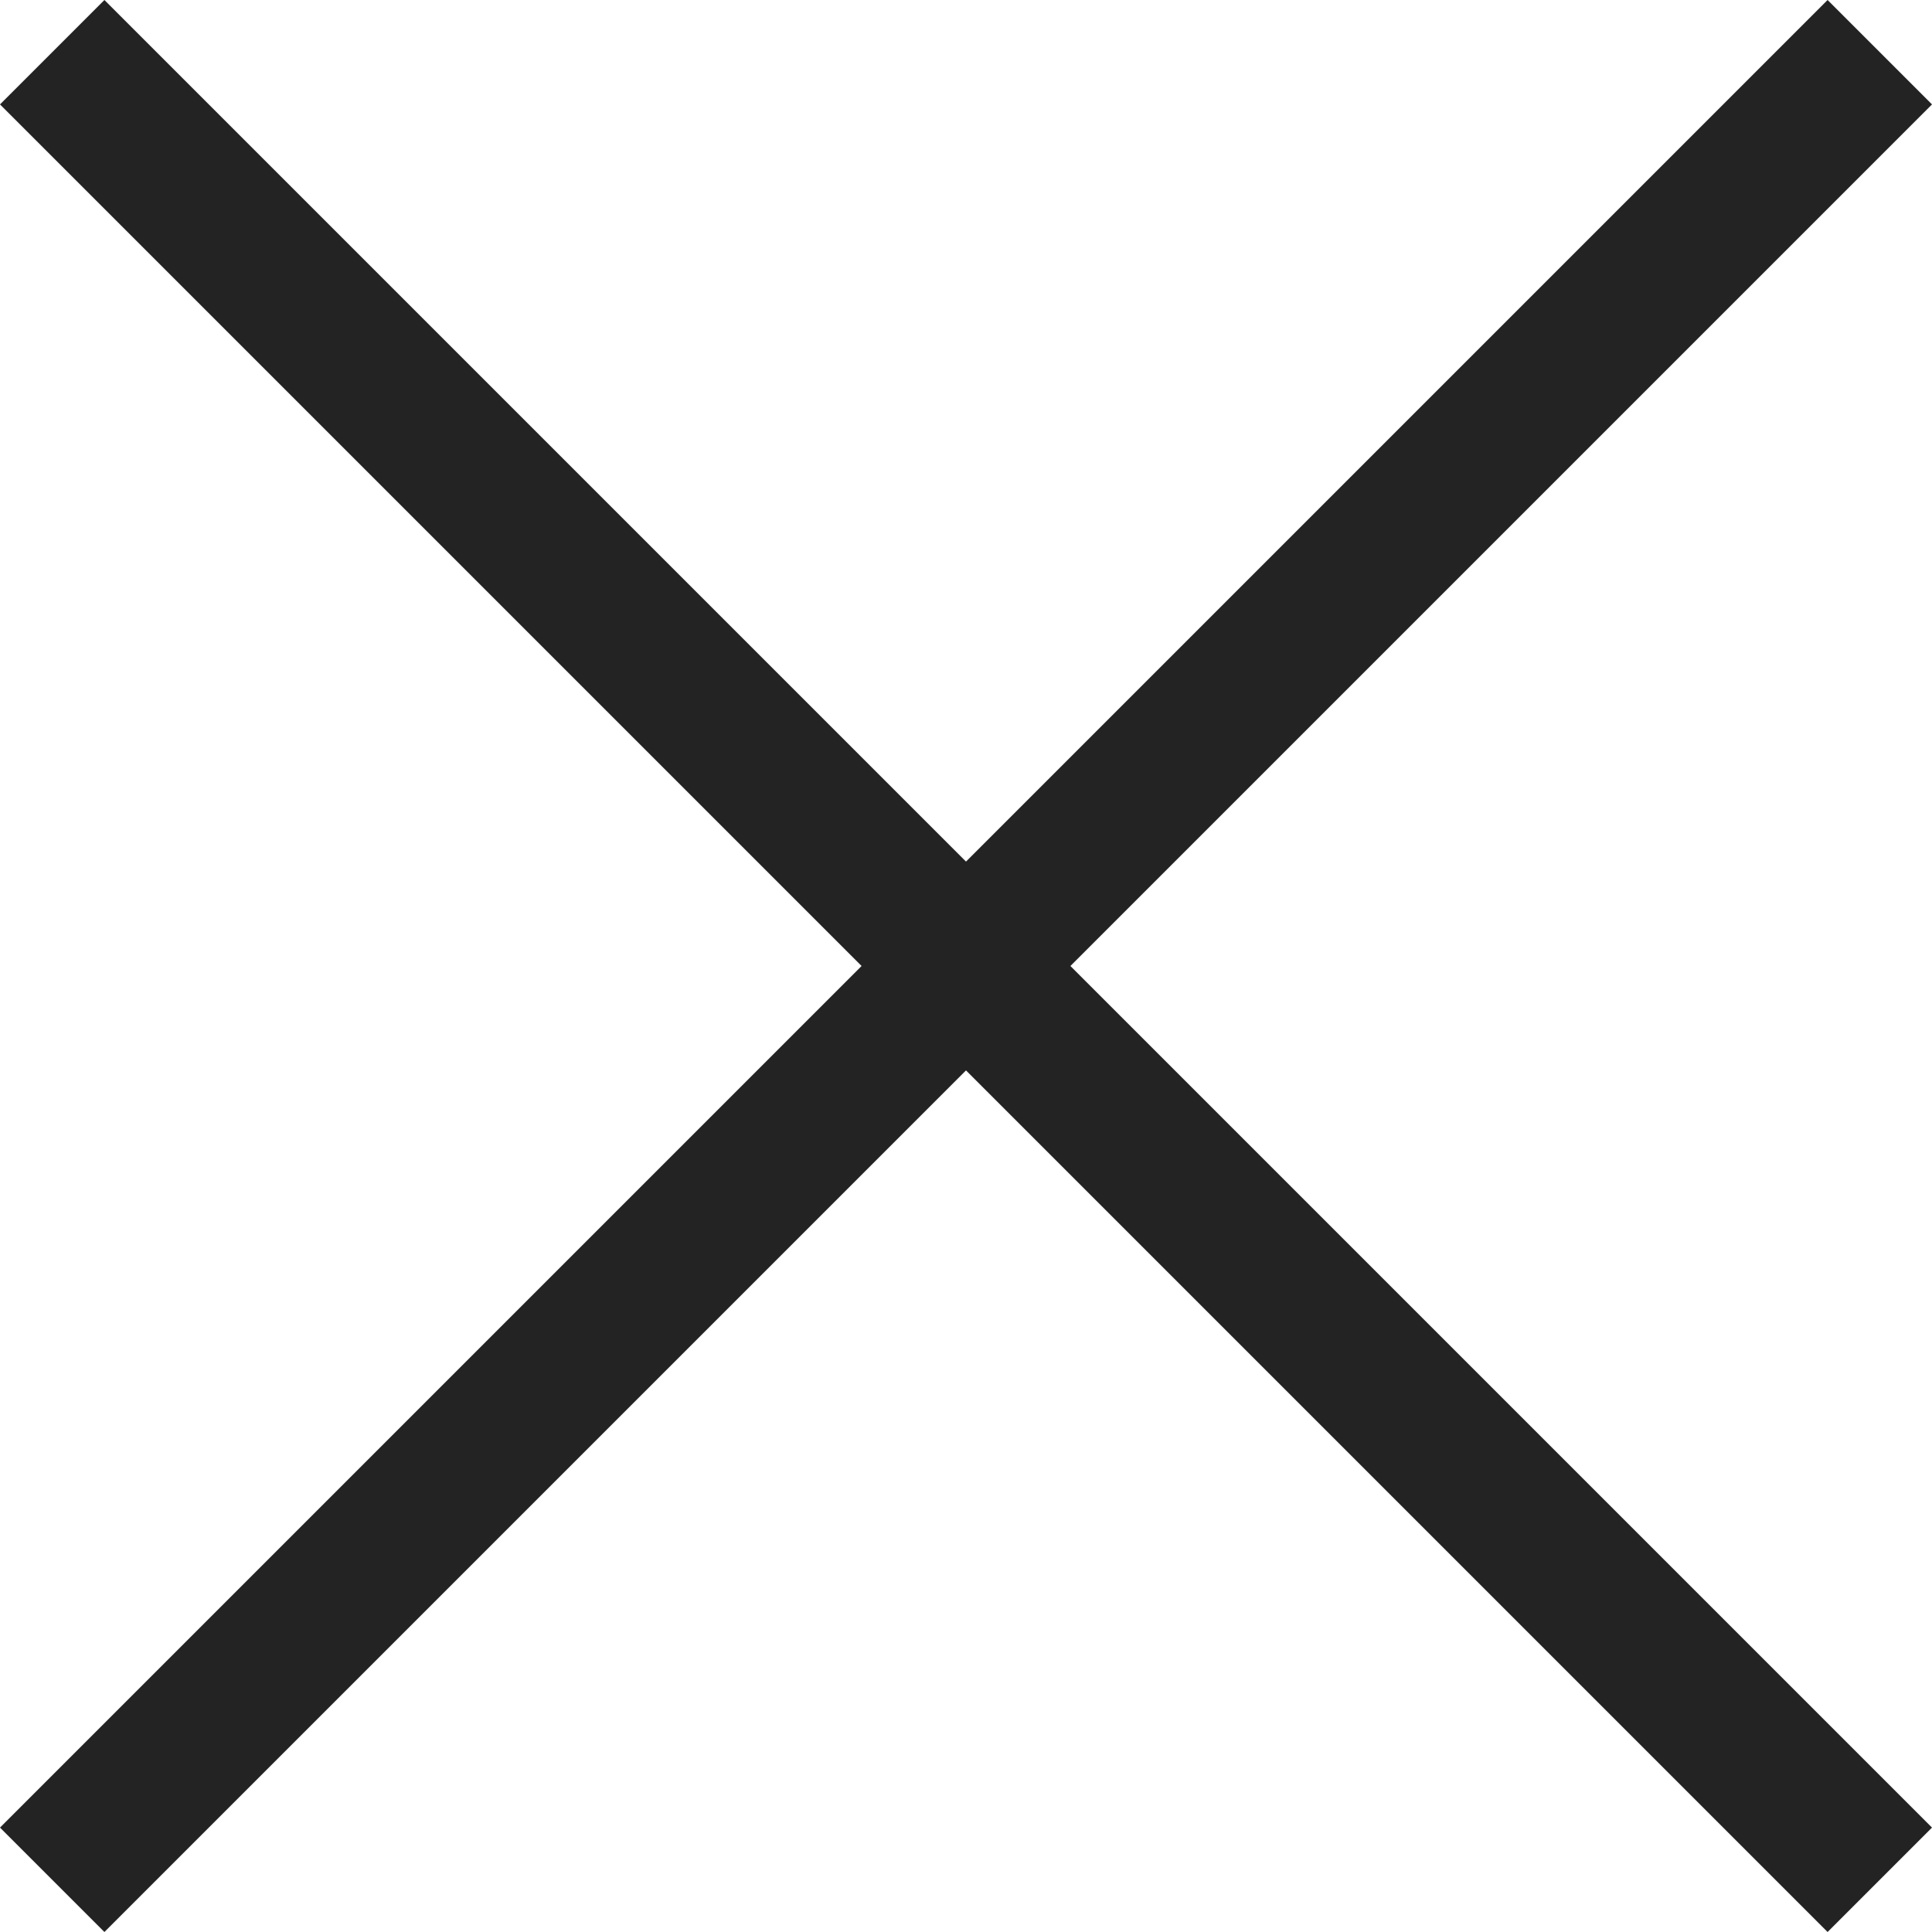
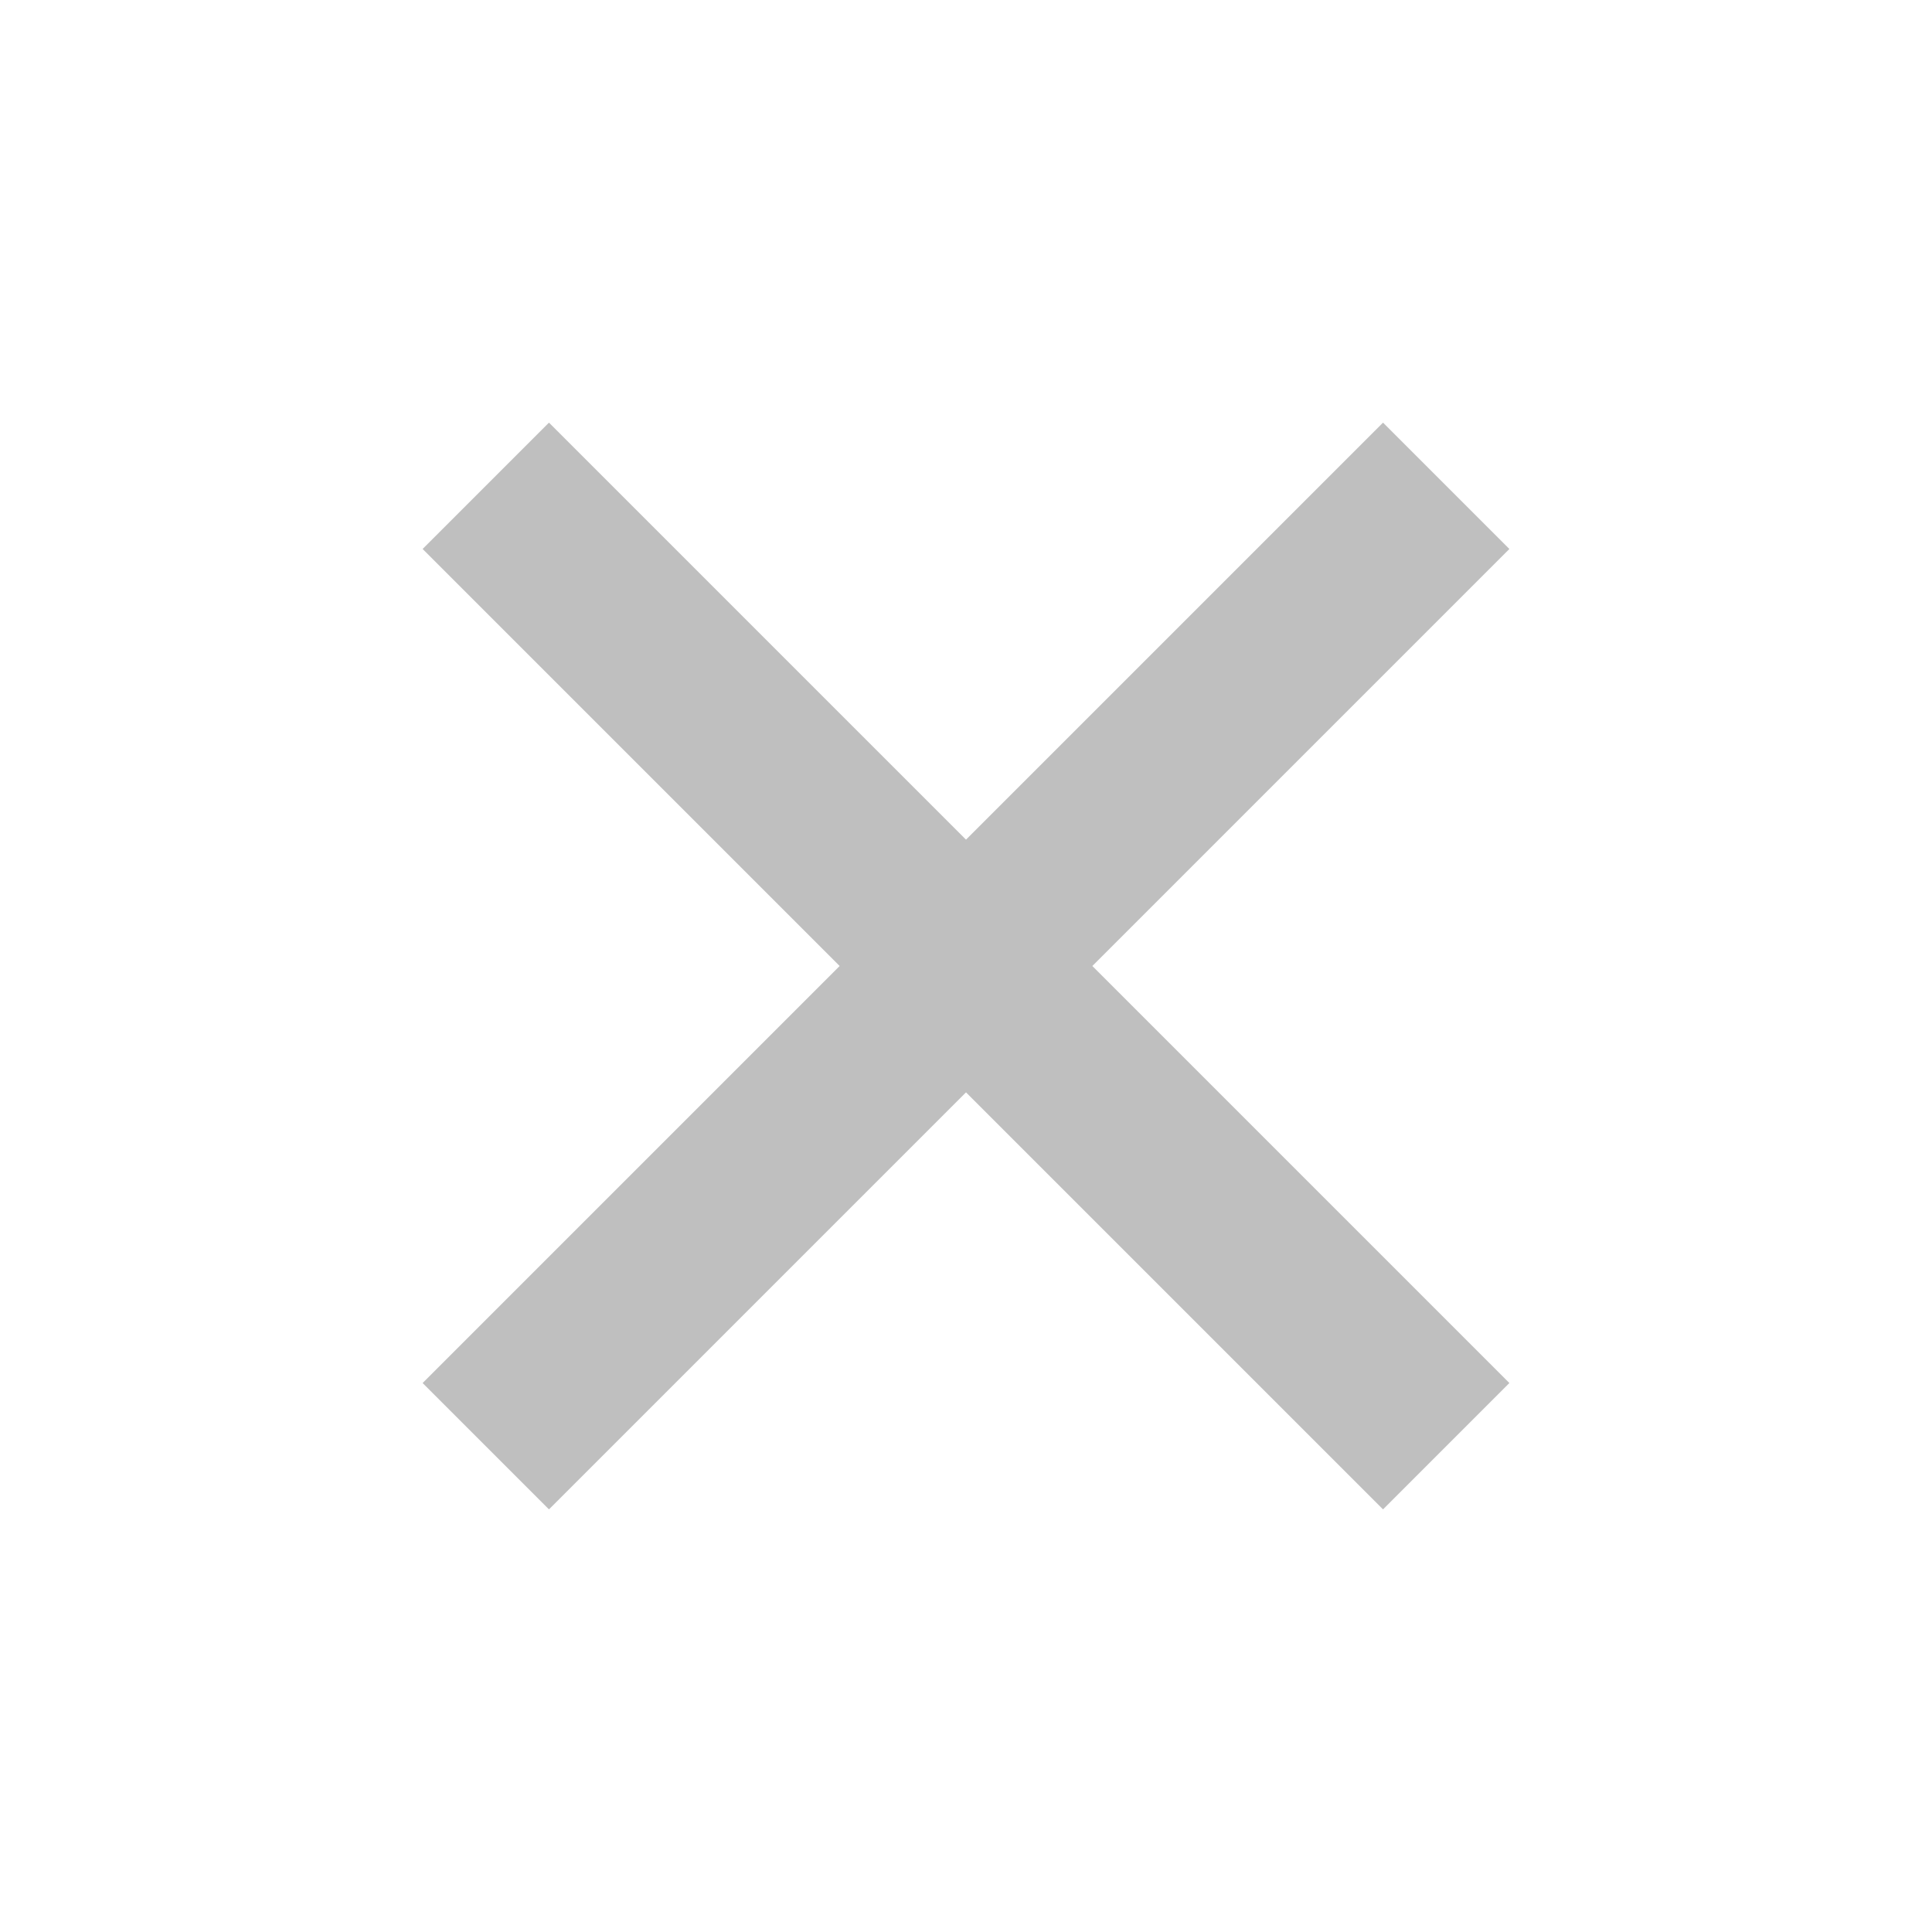
- <svg xmlns="http://www.w3.org/2000/svg" width="25" height="25" viewBox="0 0 25 25" fill="none">
-   <path d="M23.649 0L12.5 11.149L1.351 0L0 1.351L11.149 12.5L0 23.649L1.351 25L12.5 13.851L23.649 25L25 23.649L13.851 12.5L25 1.351L23.649 0Z" fill="#232323" />
+ <svg xmlns="http://www.w3.org/2000/svg" width="40" height="40" viewBox="0 0 40 40" fill="none">
+   <g id="ion:close-sharp">
+     <path id="Vector" d="M31.25 11.366L28.634 8.75L20 17.384L11.366 8.75L8.75 11.366L17.384 20L8.75 28.634L11.366 31.25L20 22.616L28.634 31.25L31.25 28.634L22.616 20L31.25 11.366Z" fill="#BFBFBF" />
+   </g>
</svg>
